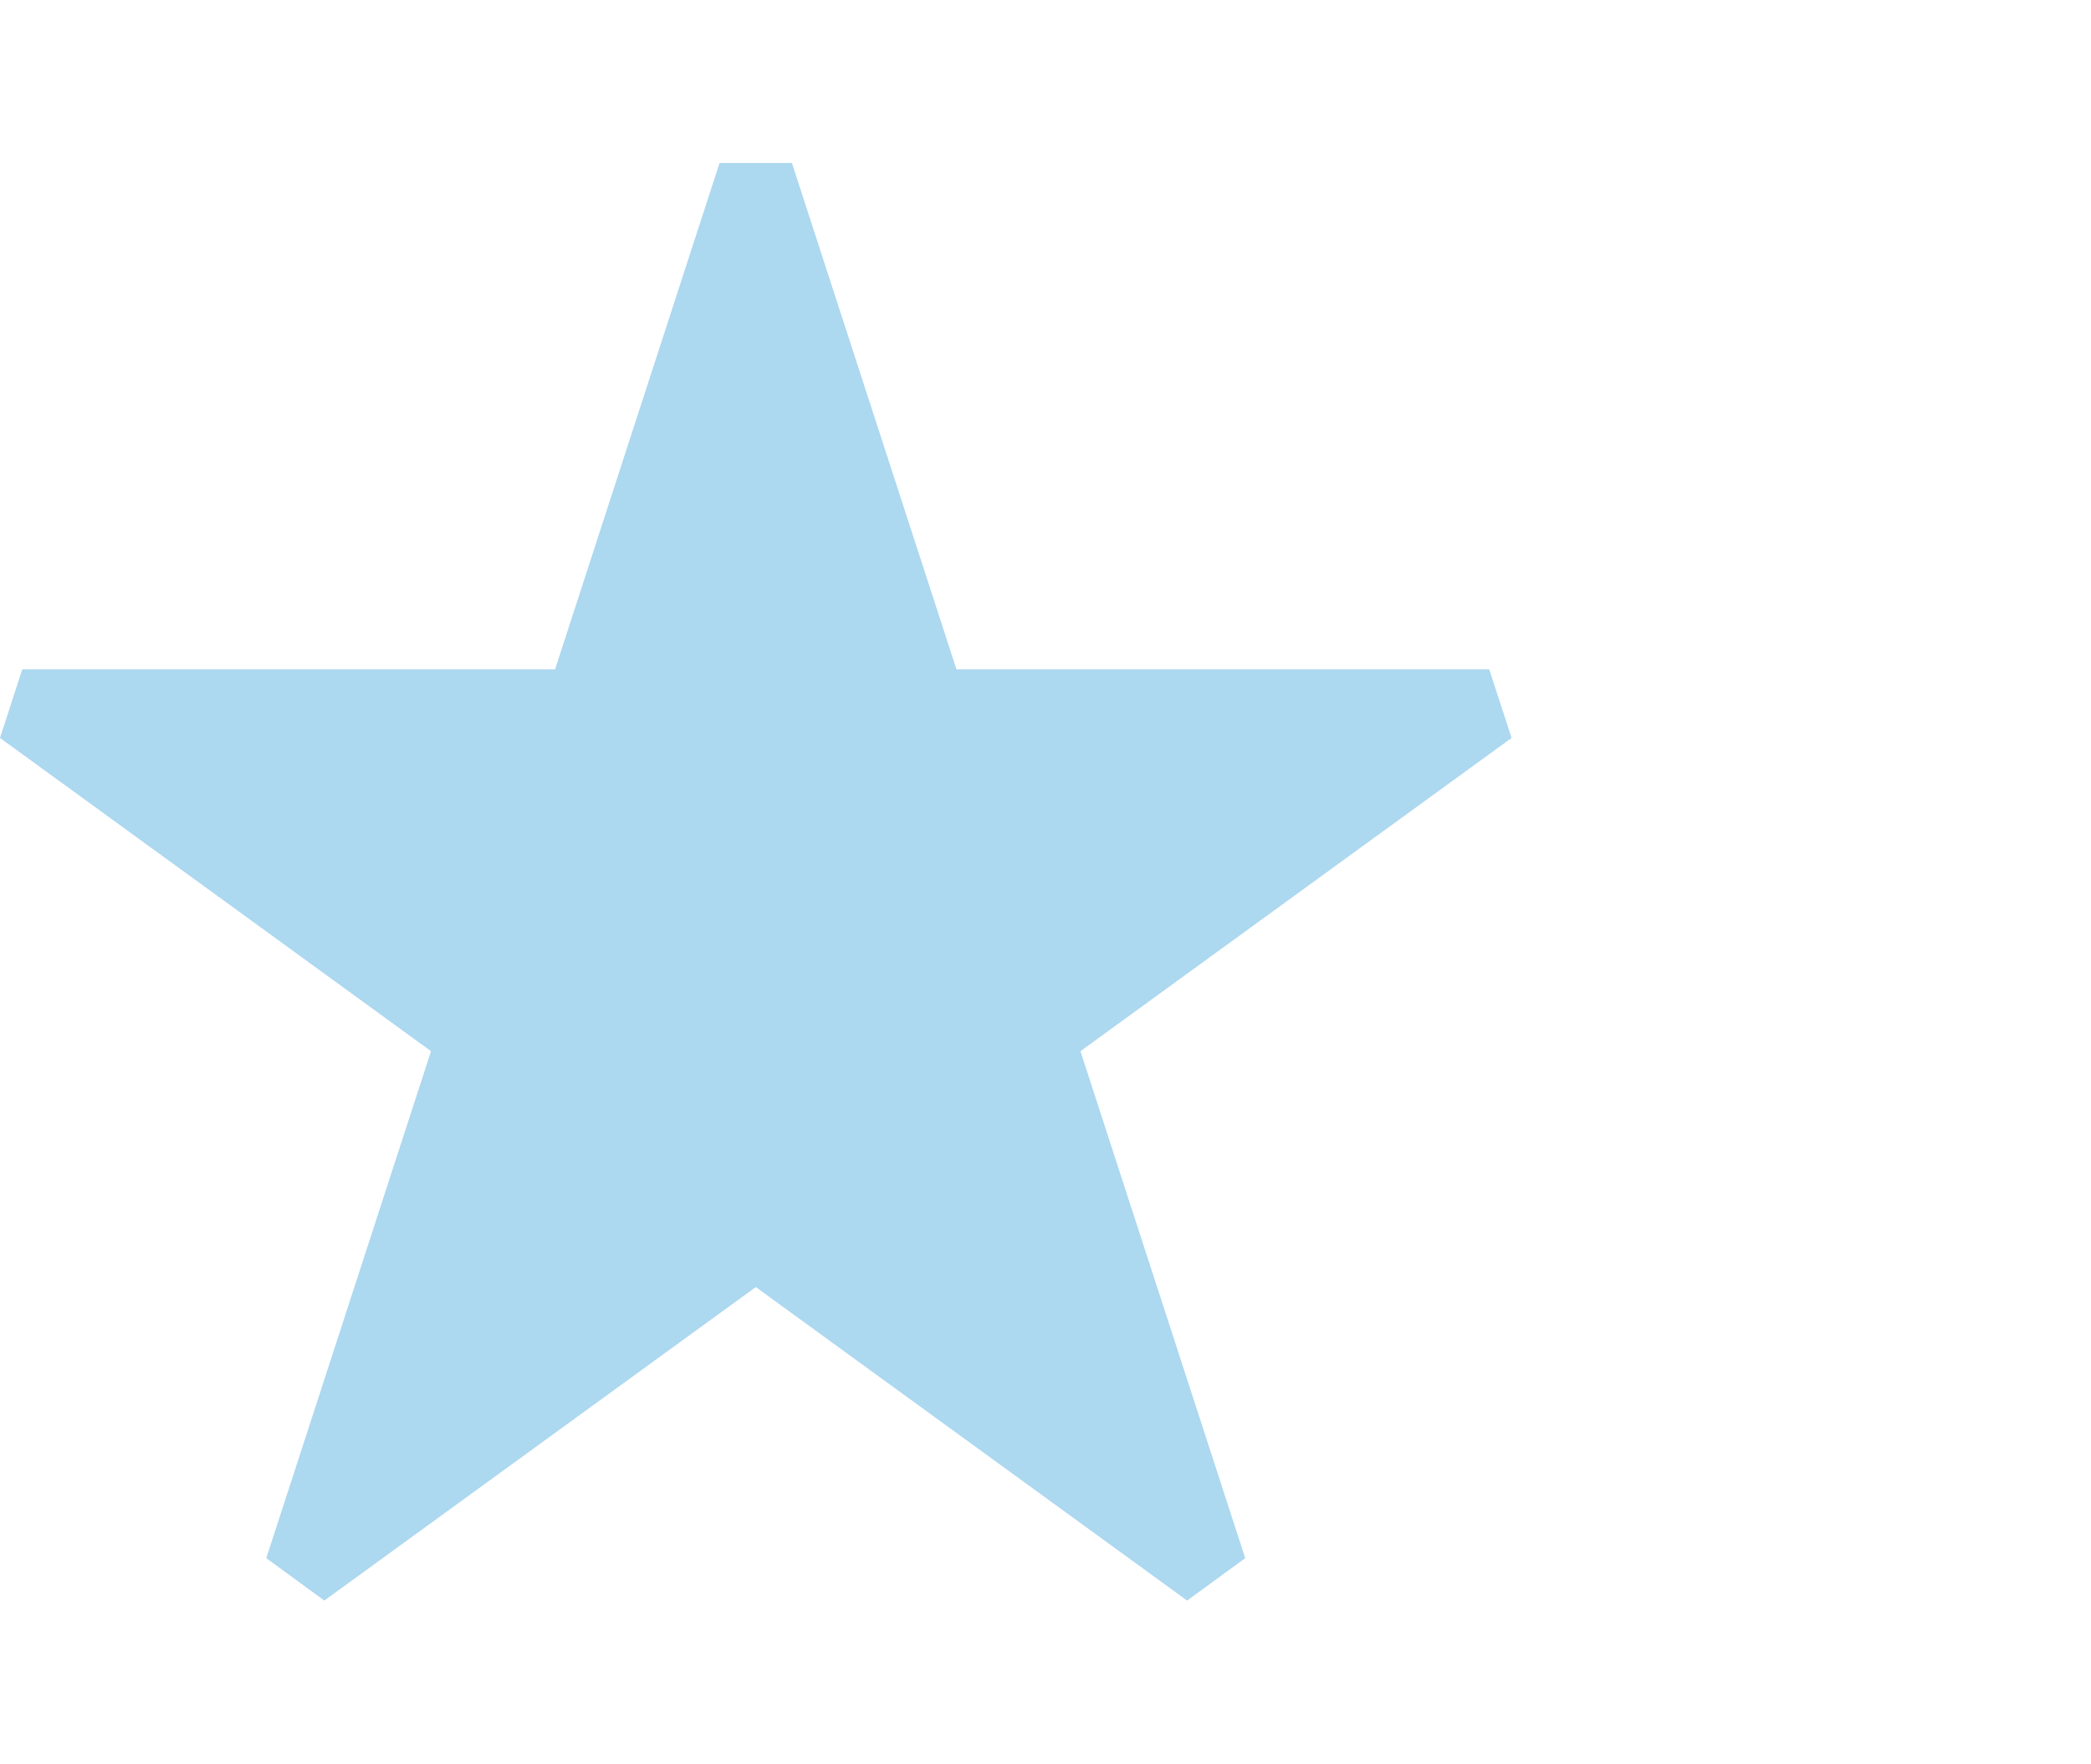
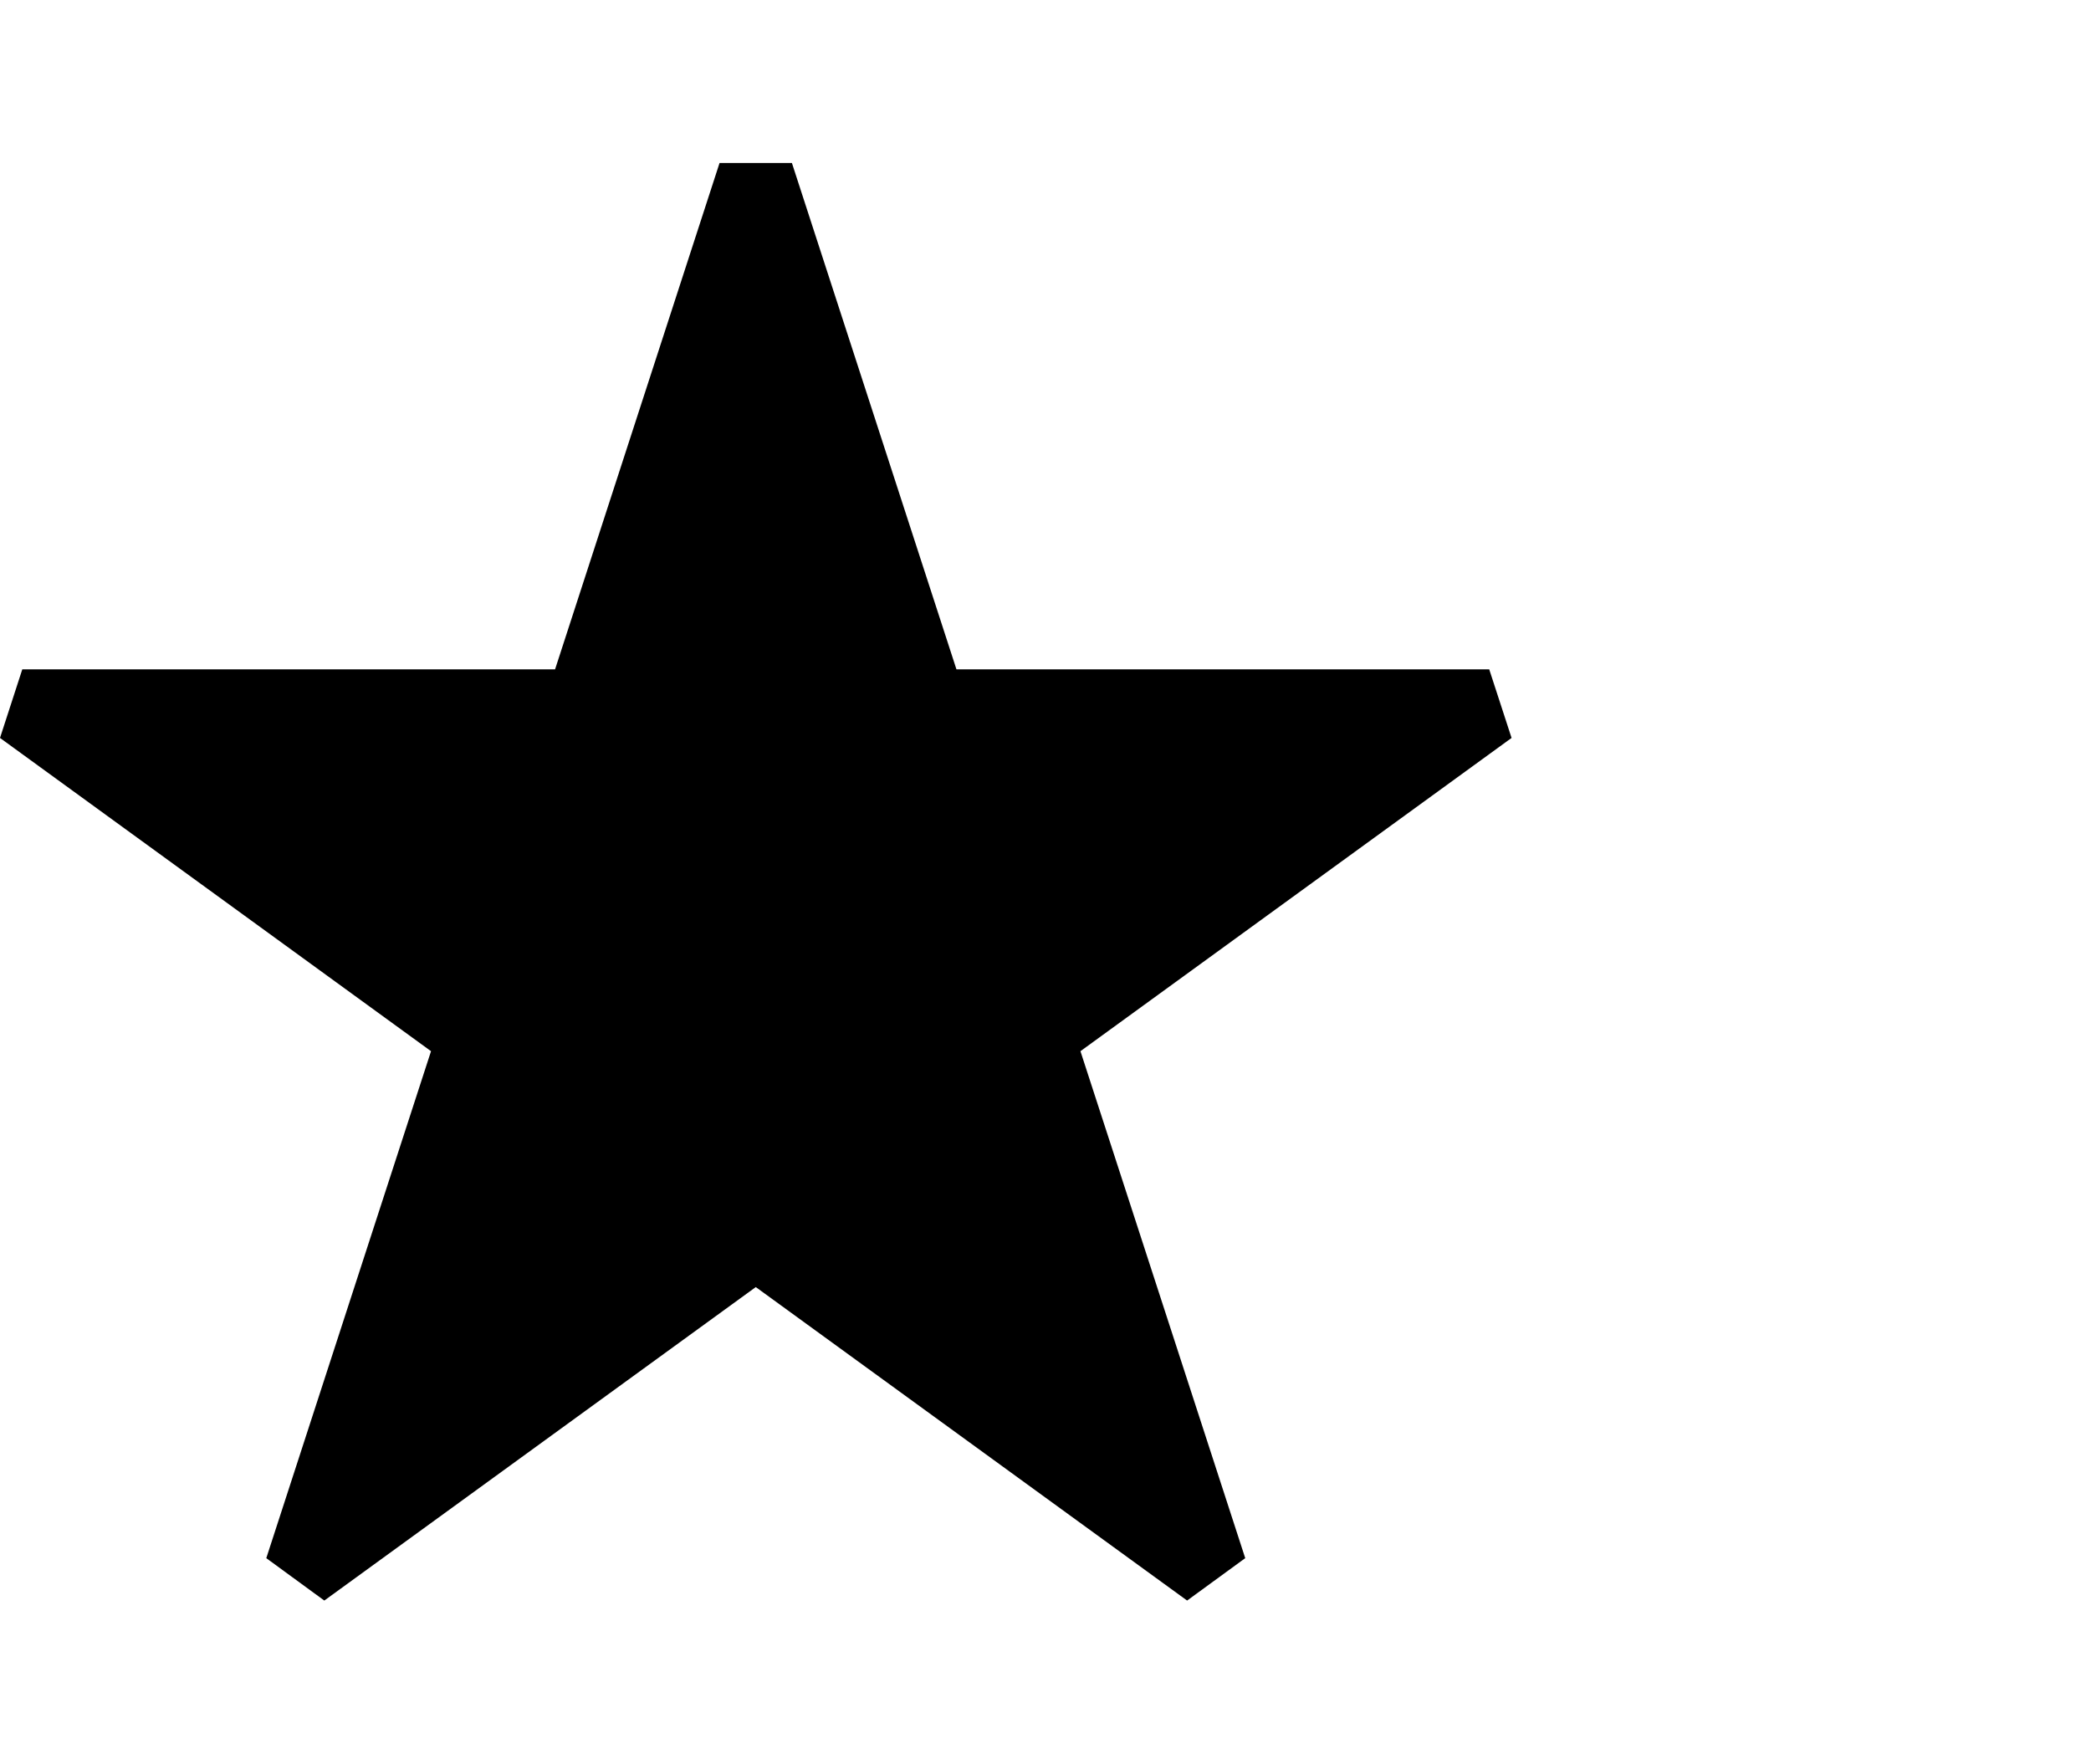
<svg xmlns="http://www.w3.org/2000/svg" version="1.1" id="Layer_1" x="0px" y="0px" width="83px" height="70px" viewBox="0 0 83 70" enable-background="new 0 0 83 70" xml:space="preserve">
-   <polygon fill="#ACD8F0" points="0,29.291 17.109,41.725 10.57,61.848 12.873,63.531 30,51.088 47.121,63.531 49.428,61.848   42.887,41.725 60,29.291 59.113,26.568 37.965,26.568 31.434,6.469 28.562,6.469 22.033,26.568 0.885,26.568 " />
+   <polygon points="0,29.291 17.109,41.725 10.57,61.848 12.873,63.531 30,51.088 47.121,63.531 49.428,61.848  42.887,41.725 60,29.291 59.113,26.568 37.965,26.568 31.434,6.469 28.562,6.469 22.033,26.568 0.885,26.568 " />
</svg>
